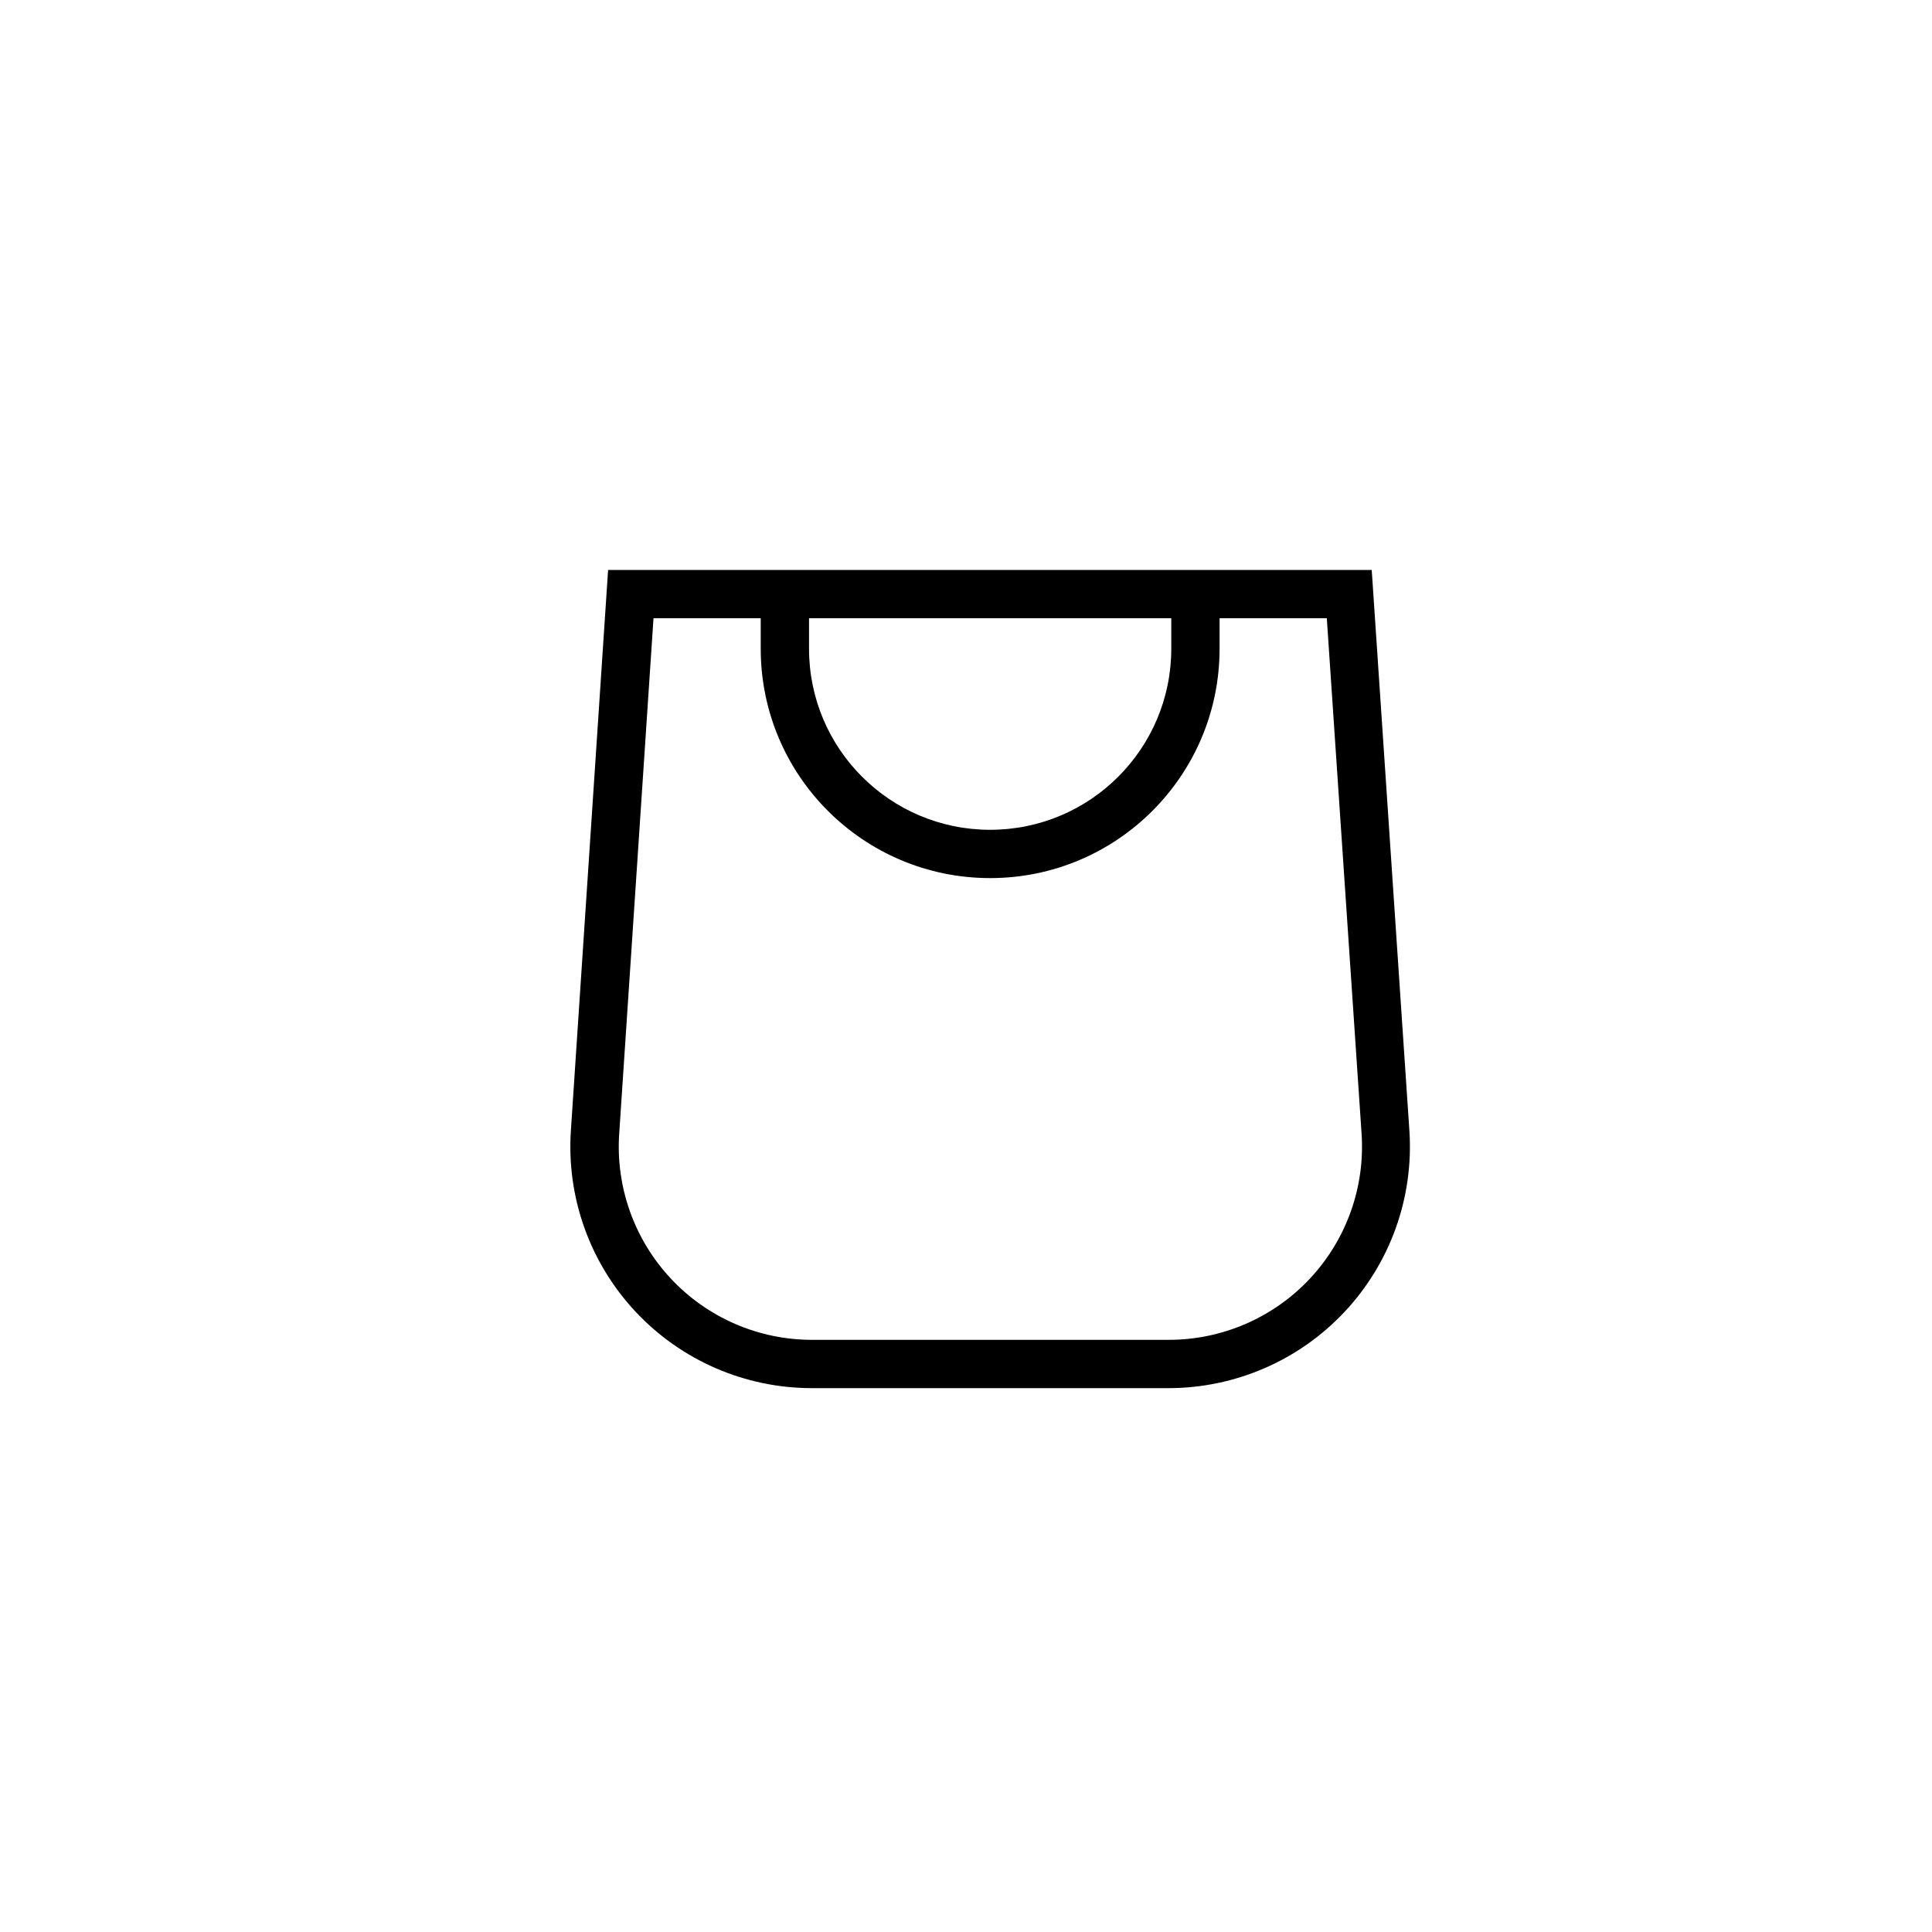
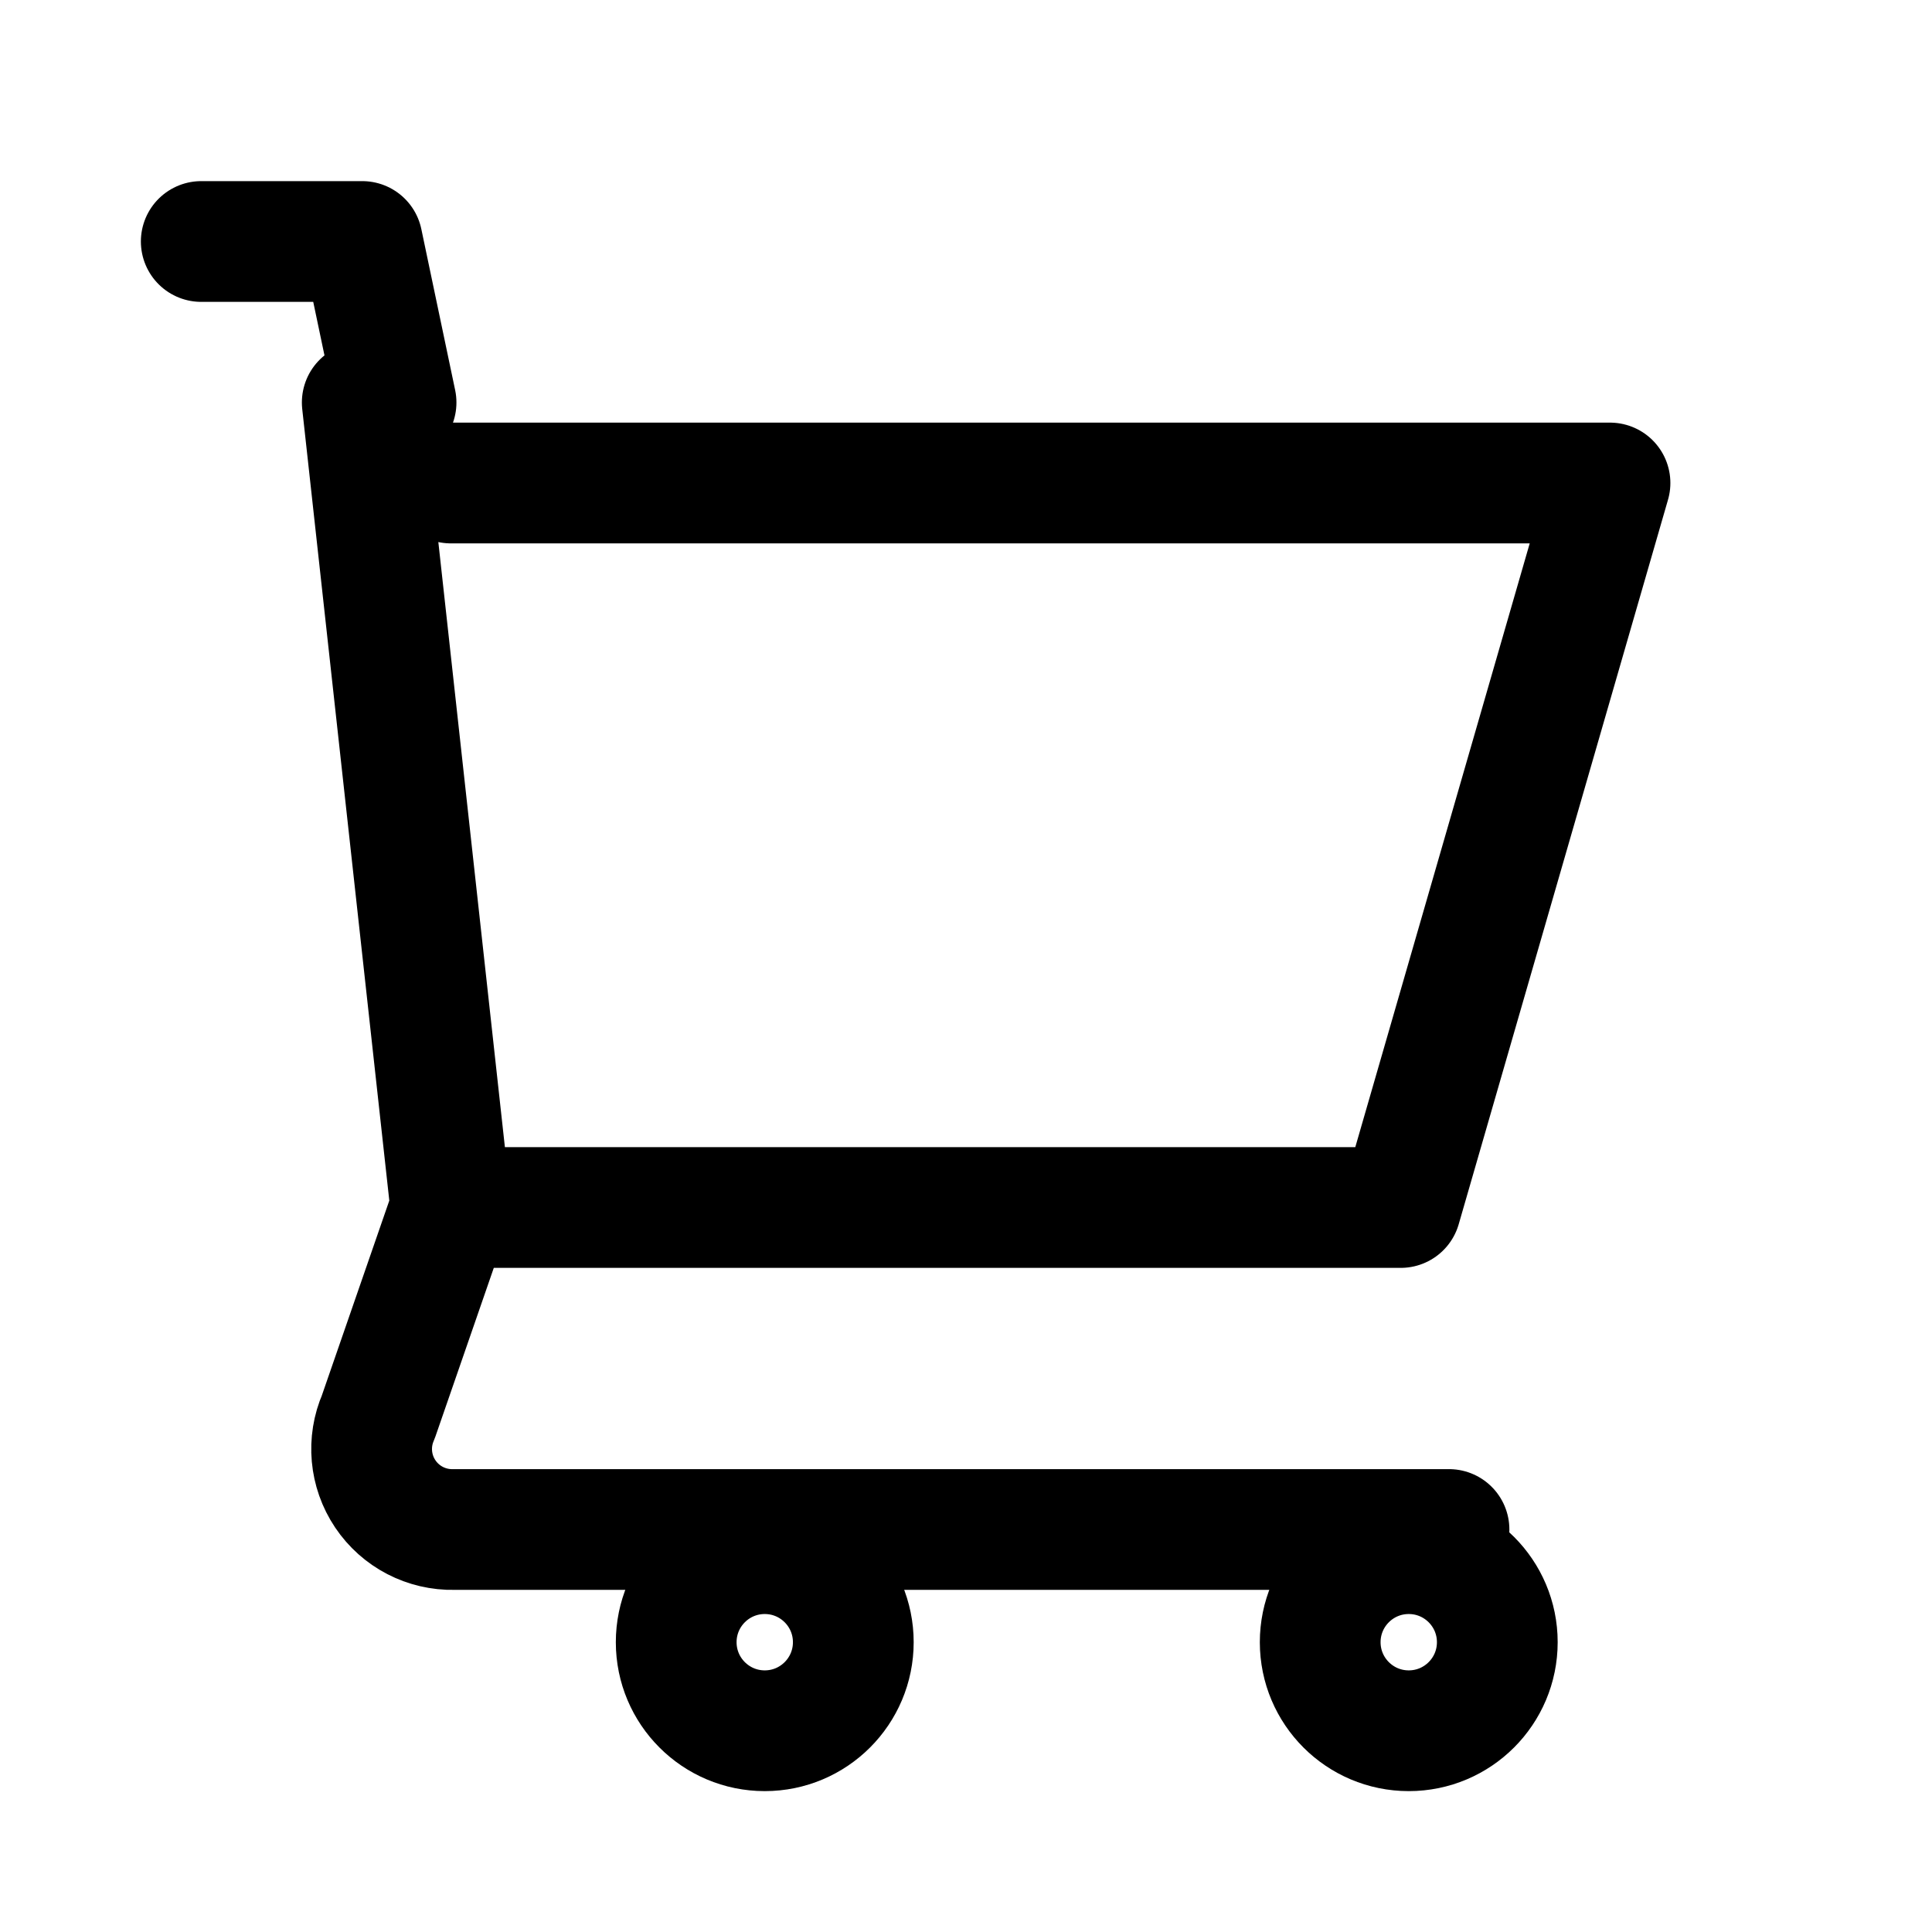
- <svg xmlns="http://www.w3.org/2000/svg" fill="none" class="icon icon-cart-empty" viewBox="0 0 40 40">
-   <path fill="currentColor" fill-rule="evenodd" d="M15.75 11.8h-3.16l-.77 11.6a5 5 0 0 0 4.99 5.34h7.38a5 5 0 0 0 4.99-5.33L28.4 11.8zm0 1h-2.22l-.71 10.67a4 4 0 0 0 3.99 4.27h7.38a4 4 0 0 0 4-4.27l-.72-10.67h-2.22v.63a4.75 4.75 0 1 1-9.5 0zm8.5 0h-7.5v.63a3.75 3.75 0 1 0 7.5 0z" />
+ <svg xmlns="http://www.w3.org/2000/svg" fill="none" class="icon icon-cart-empty" viewBox="0 0 24 24">
+   <path stroke="currentColor" stroke-width="1.5" stroke-linecap="round" stroke-linejoin="round" d="M2.5 3h2l.42 2M5.6 15h11.8l2.6-9H5.6M5.6 15L4.5 5M5.6 15l-.9 2.6a1 1 0 0 0 .94 1.4H18M9.5 21.5a1.1 1.1 0 1 0 0-2.2 1.1 1.1 0 0 0 0 2.2ZM17.5 21.5a1.1 1.1 0 1 0 0-2.2 1.1 1.1 0 0 0 0 2.2Z" />
</svg>
